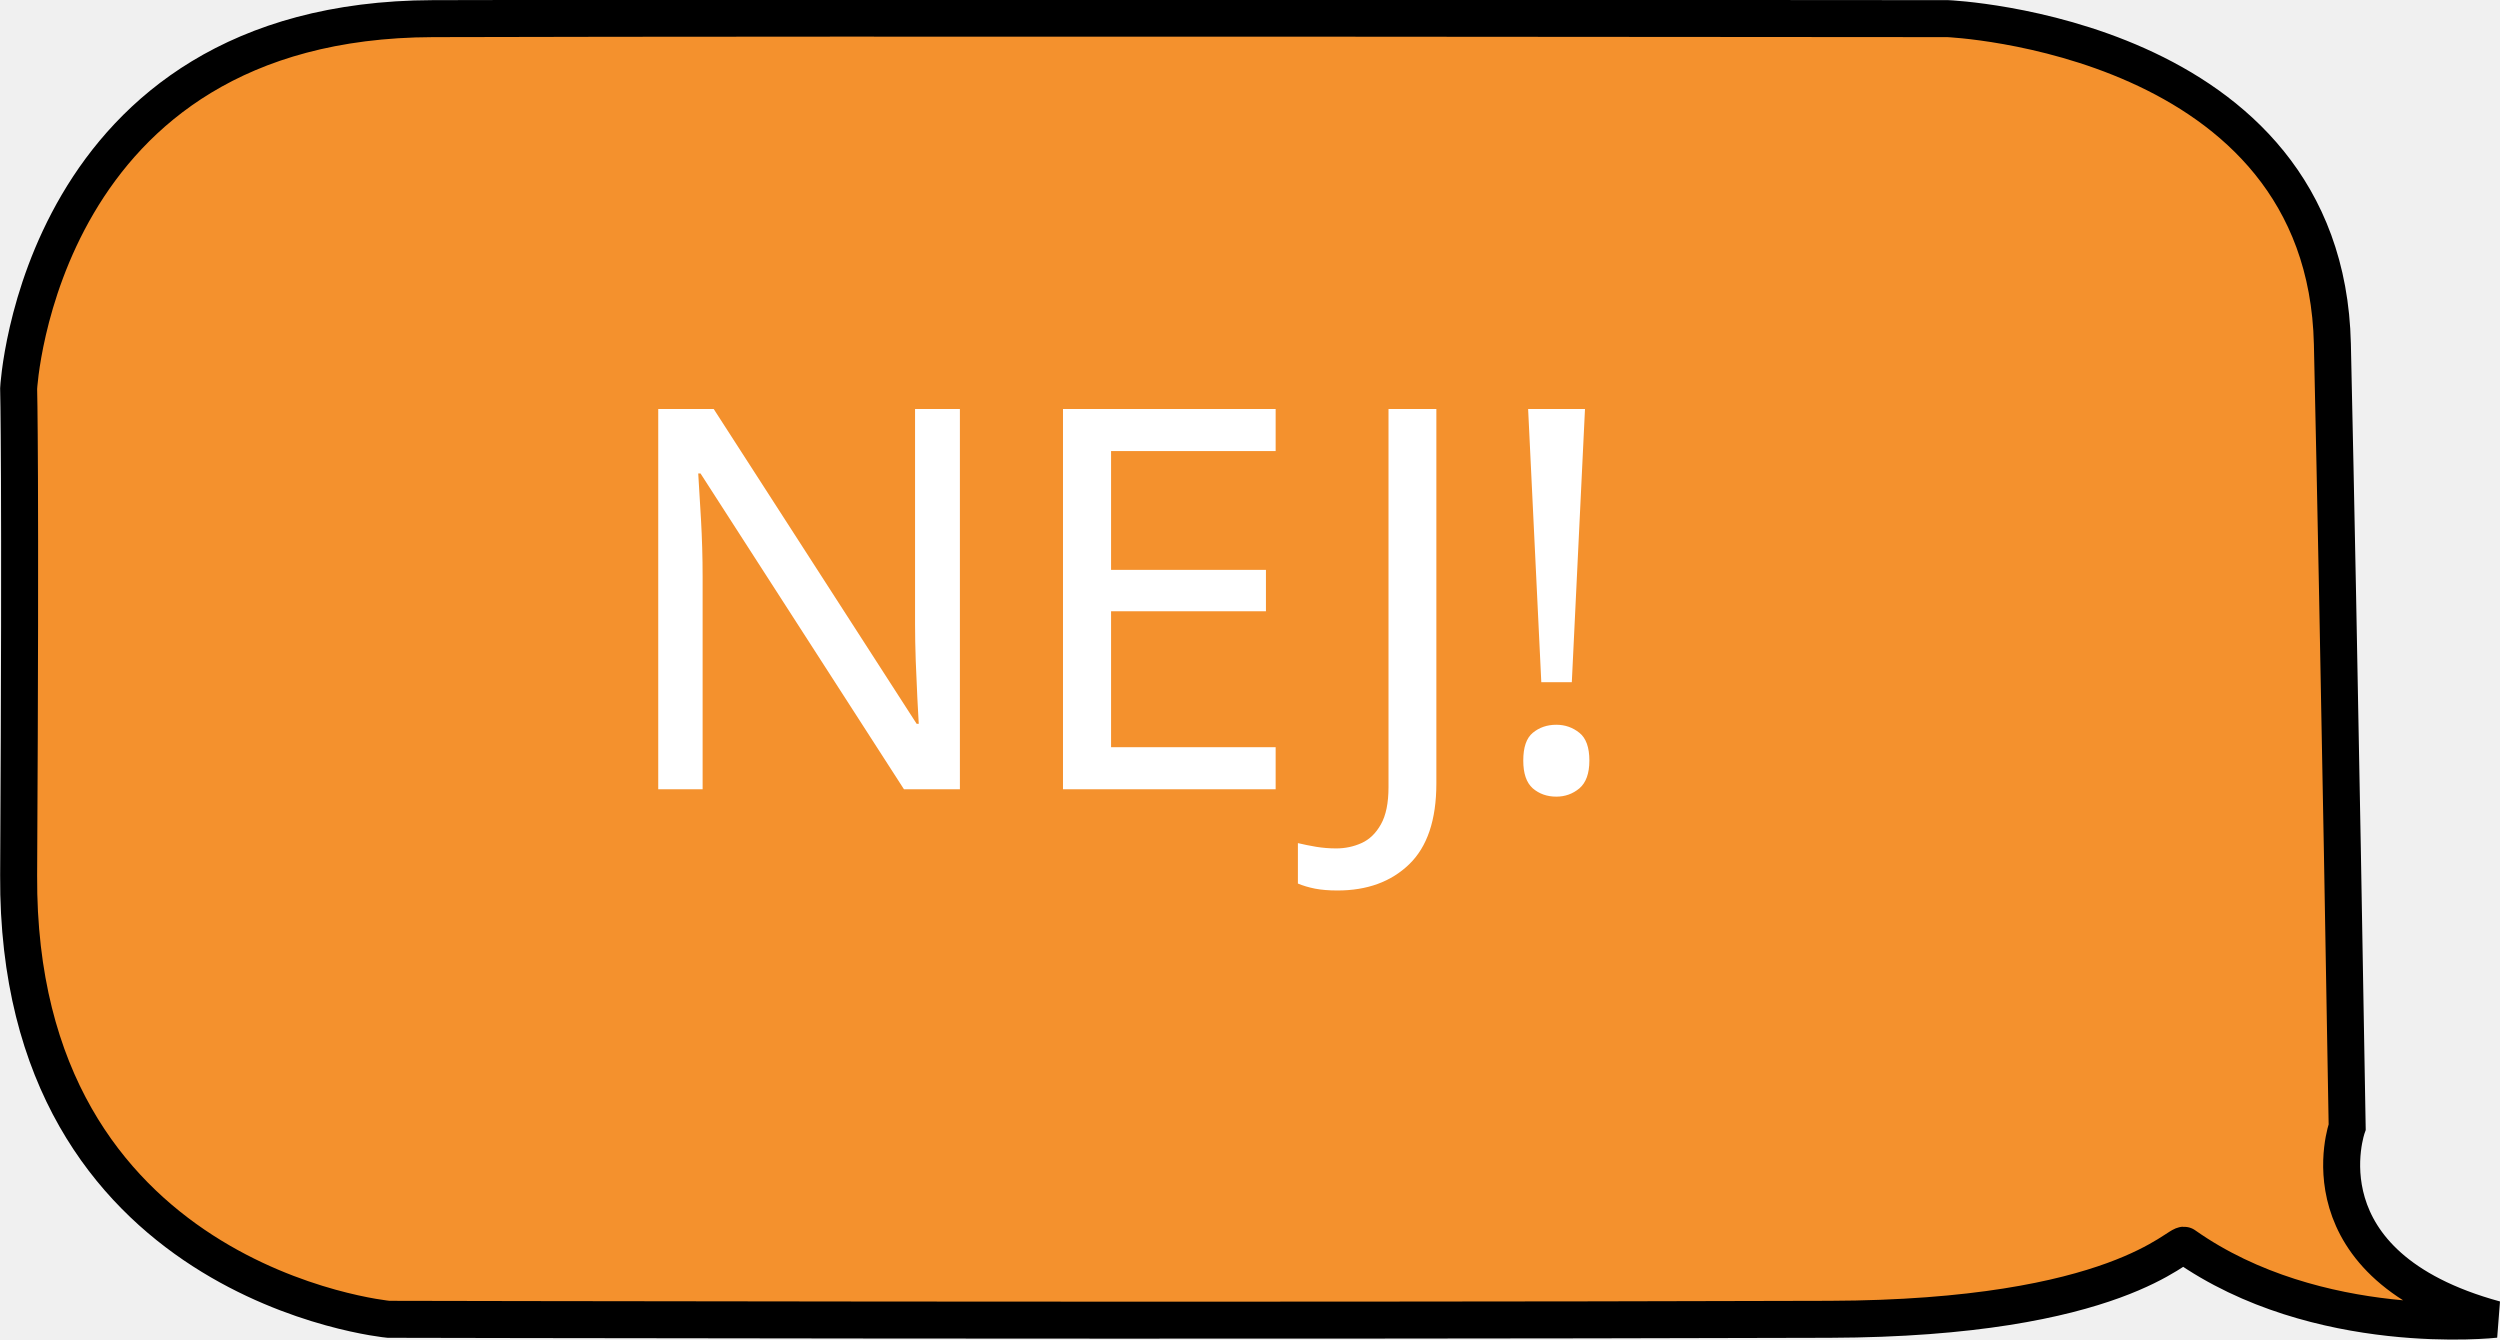
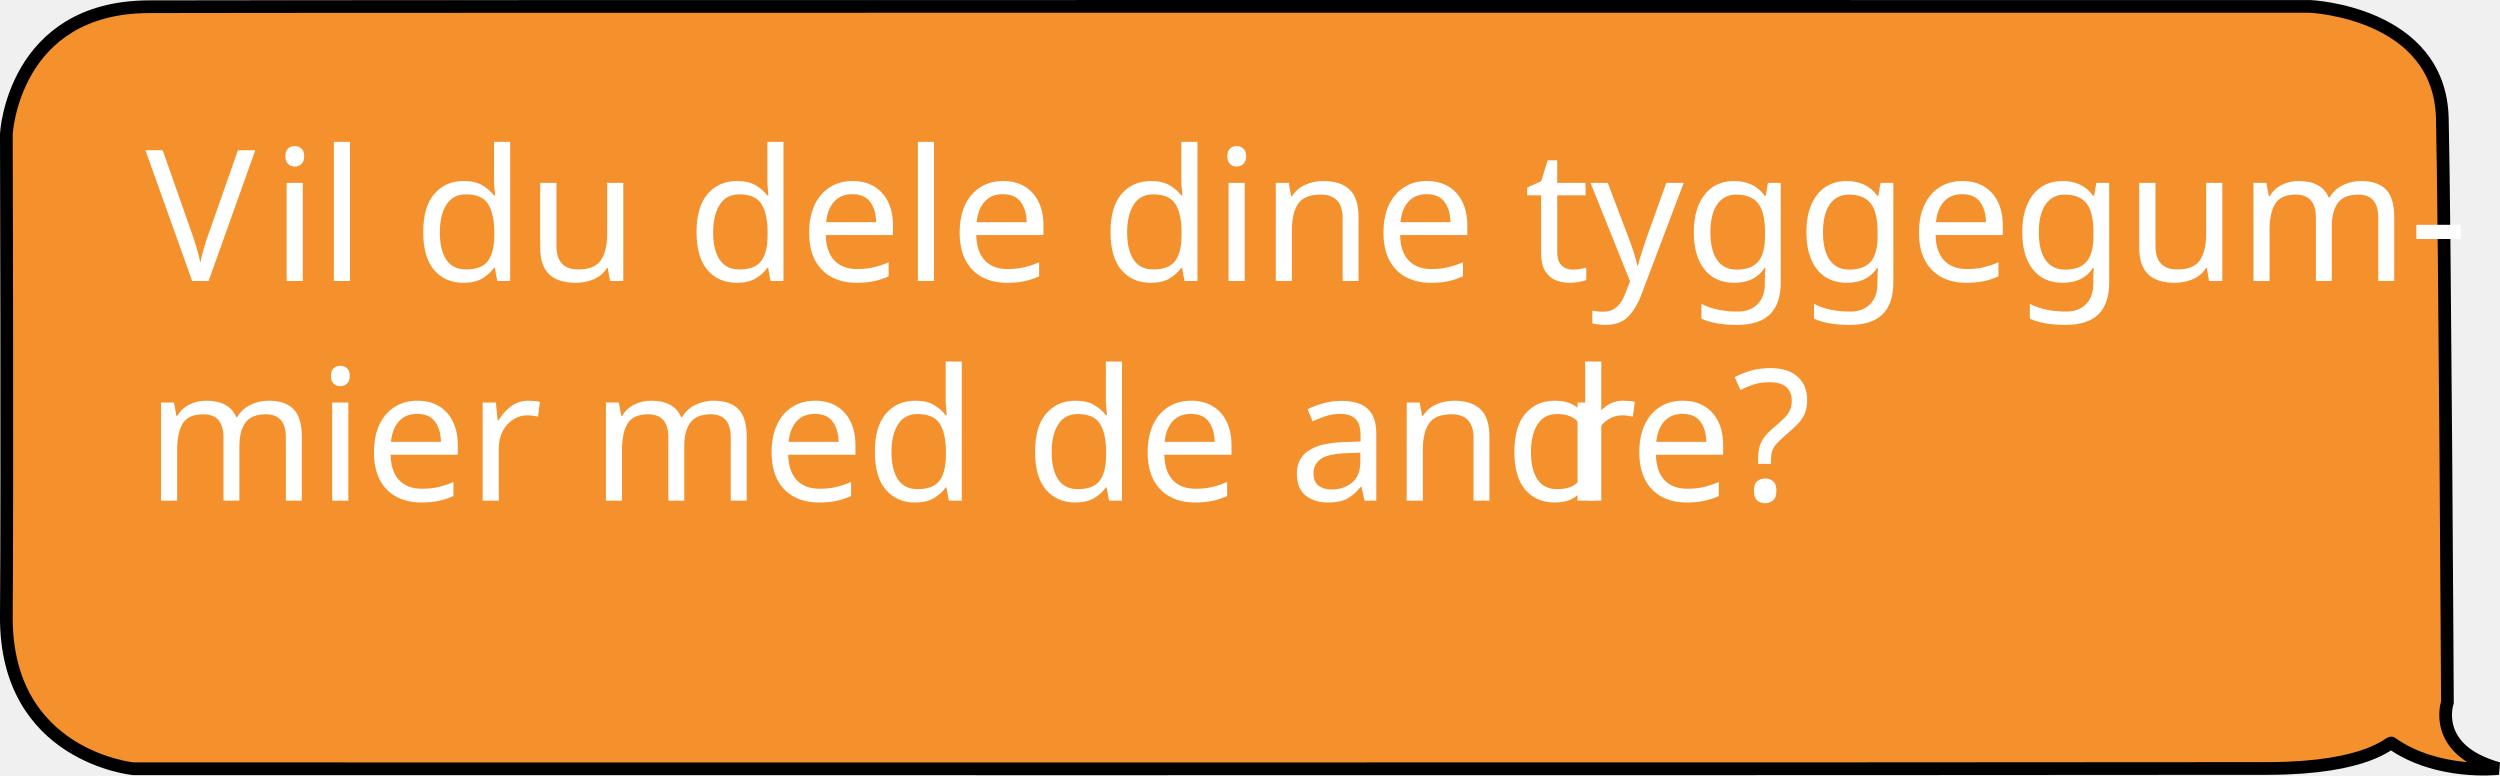
- <svg xmlns="http://www.w3.org/2000/svg" width="168.99" height="90.55" viewBox="0 0 168.99 90.55">
+ <svg xmlns="http://www.w3.org/2000/svg" width="491.59" height="152.49" viewBox="0 0 491.59 152.49">
  <defs>
-     <style>.cls-1{fill:#f4912d;stroke:#000;stroke-width:2.5px;}.cls-2{font-size:36px;fill:#fff;font-family:Futura-Medium, Futura;}</style>
+     <style>.cls-1{fill:#f4912d;stroke:#000;stroke-width:2.5px;}.cls-2{isolation:isolate;font-size:36px;fill:#fff;font-family:Futura-Medium, Futura;}.cls-3{letter-spacing:0.01em;}.cls-4{letter-spacing:-0.01em;}</style>
  </defs>
  <g id="Lag_2" data-name="Lag 2">
    <g id="Lag_1-2" data-name="Lag 1">
-       <path id="Taleboble" class="cls-1" d="M168.66,89.18s-12,1.35-21-5c-.39-.28-4.41,4.94-24,5-41.58.13-97.4,0-97.4,0s-25.15-2.37-25-30,0-32.92,0-32.92,1.32-24.92,28-25,102.4,0,102.4,0,25.53,1.08,26,22,1,52.92,1,52.92S155.31,85.53,168.66,89.18Z" />
-       <text class="cls-2" transform="translate(41.01 53.35)">NEJ! </text>
+       <path id="Taleboble" class="cls-1" d="M491.25,151.11s-12,1.4-21-5c-.4-.3-4.4,4.9-24,5-41.6.1-420,.06-420,.06s-25.2-2.4-25-30,0-94.85,0-94.85,1.3-24.9,28-25,425-.06,425-.06,25.5,1.1,26,22,1,114.85,1,114.85S478,147.41,491.25,151.11Z" />
+       <text class="cls-2" transform="translate(28.6 55.25)">
+         <tspan class="cls-3">V</tspan>
+         <tspan x="24.7" y="0">il du dele dine tyggegum-</tspan>
+         <tspan x="0" y="43.2">mier med de and</tspan>
+         <tspan class="cls-4" x="278.54" y="43.2">r</tspan>
+         <tspan x="291.76" y="43.2">e? </tspan>
+       </text>
    </g>
  </g>
</svg>
